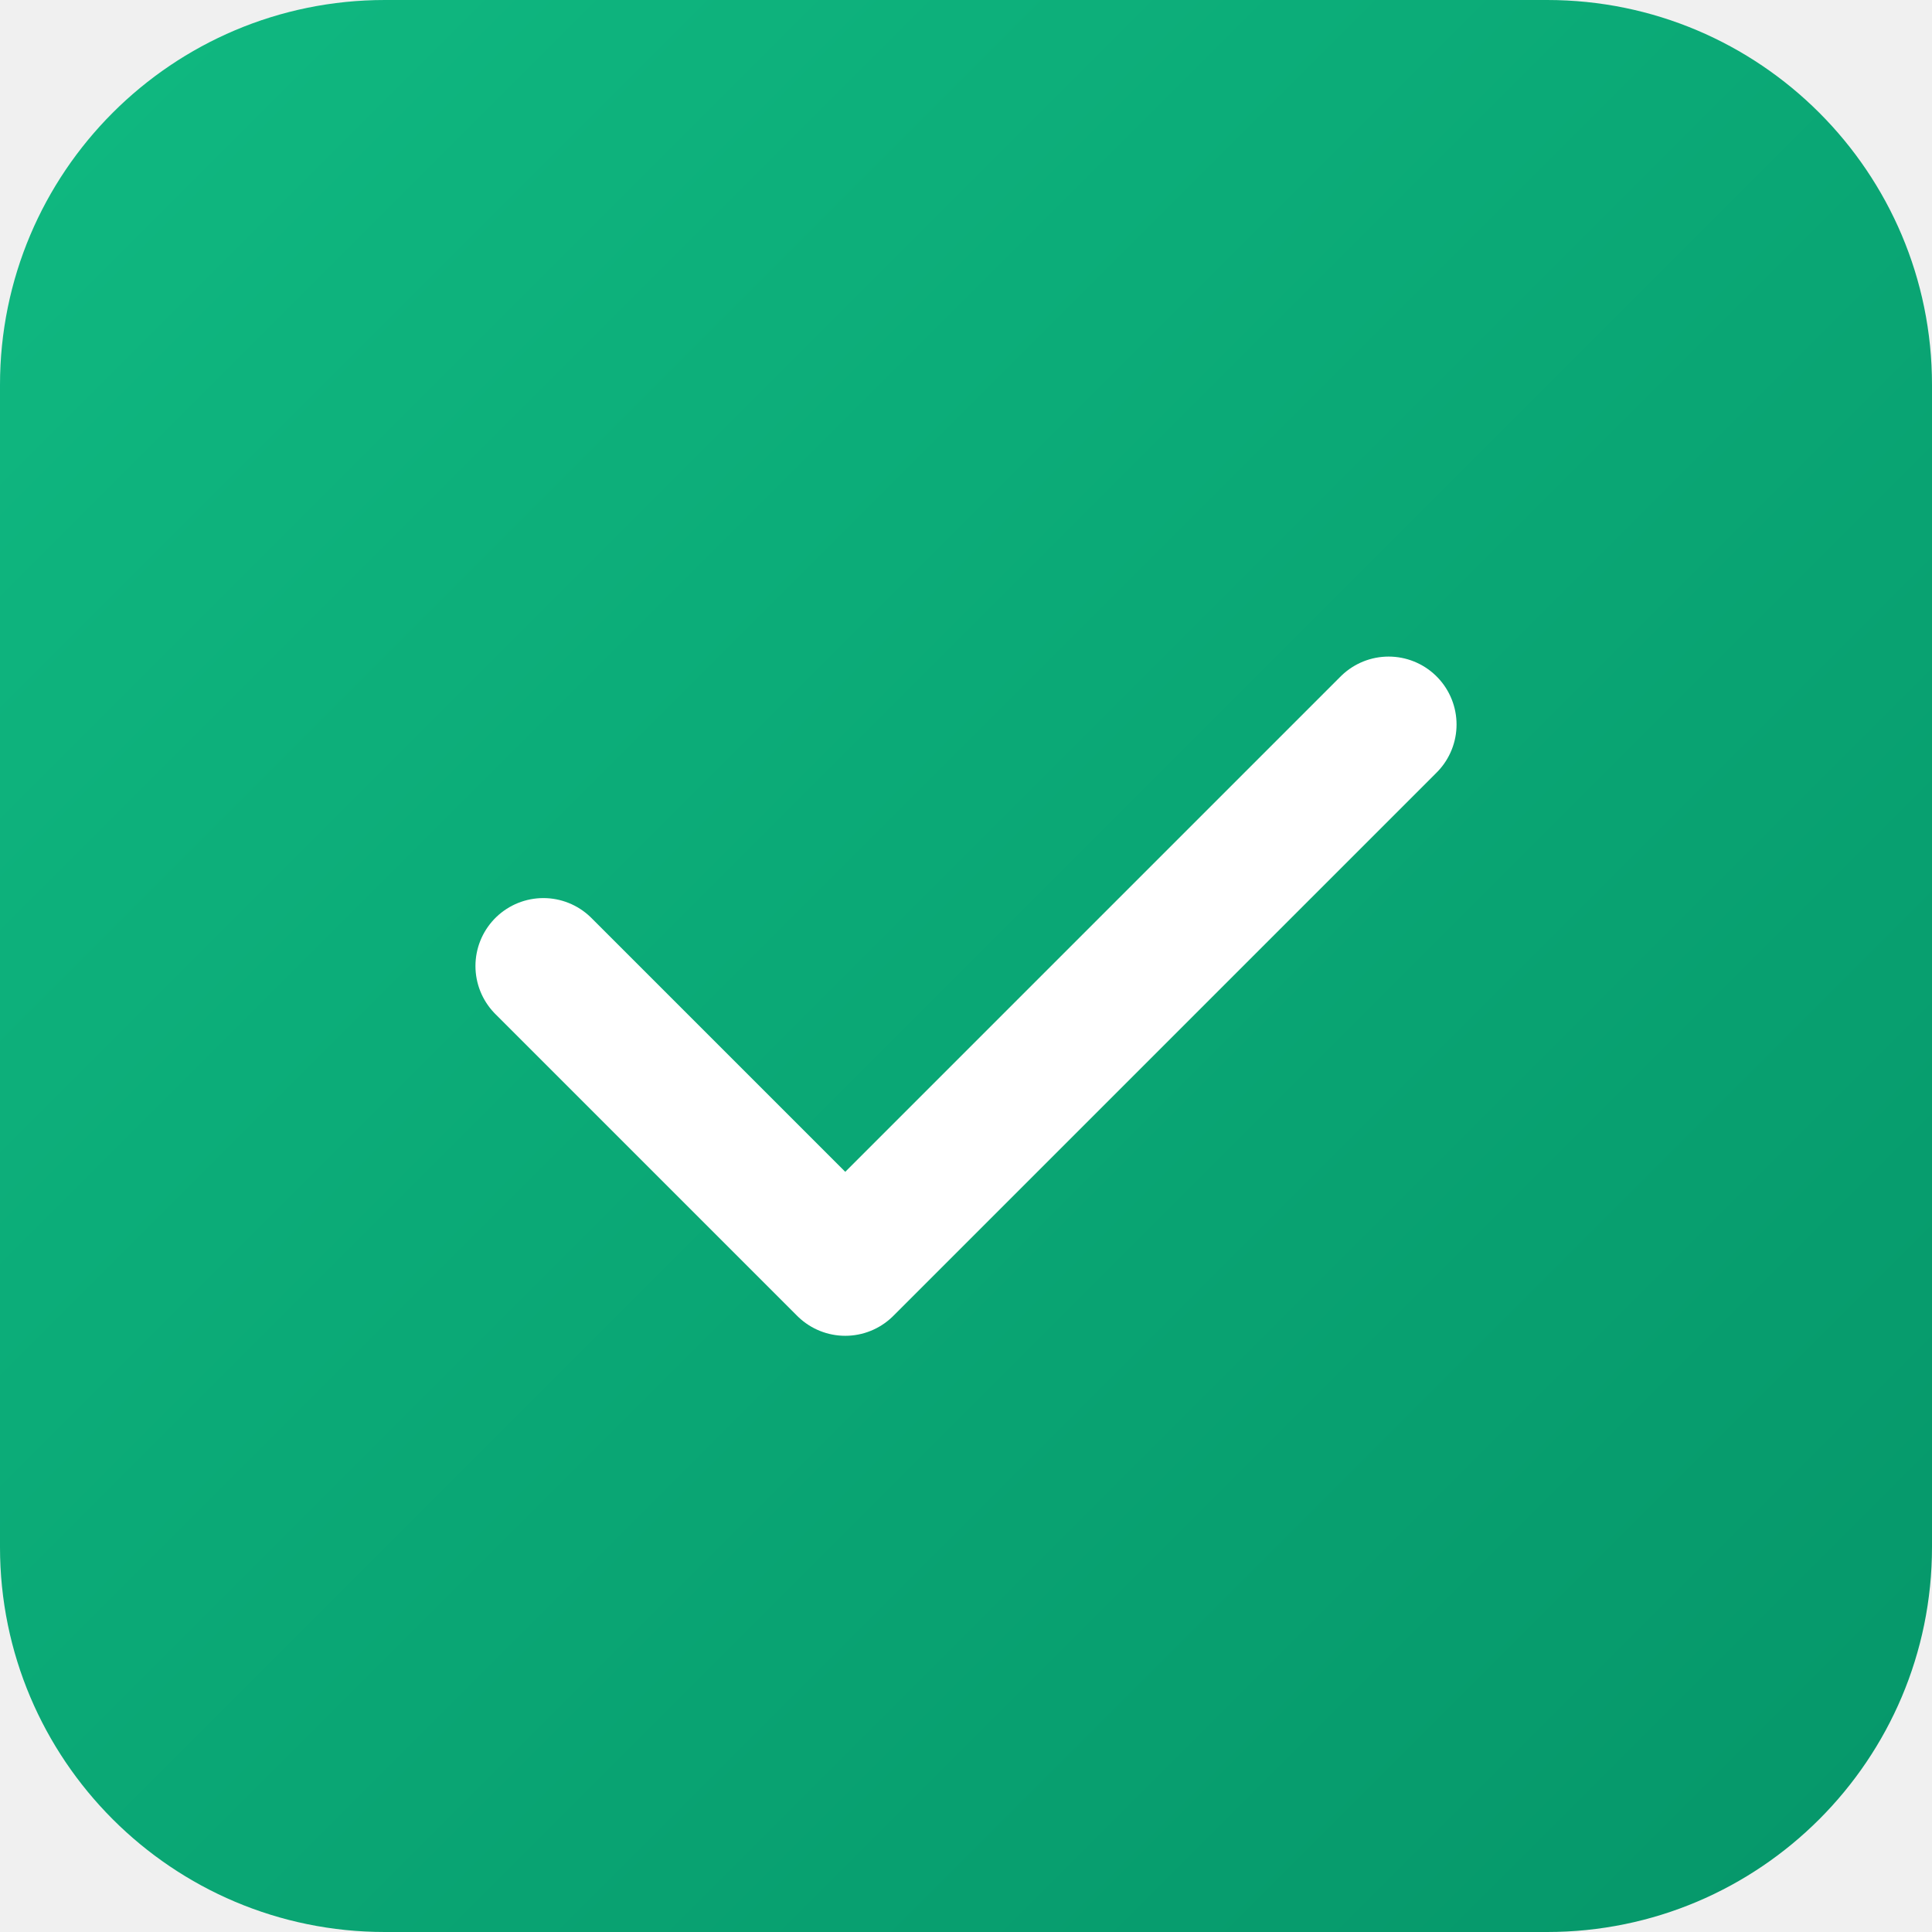
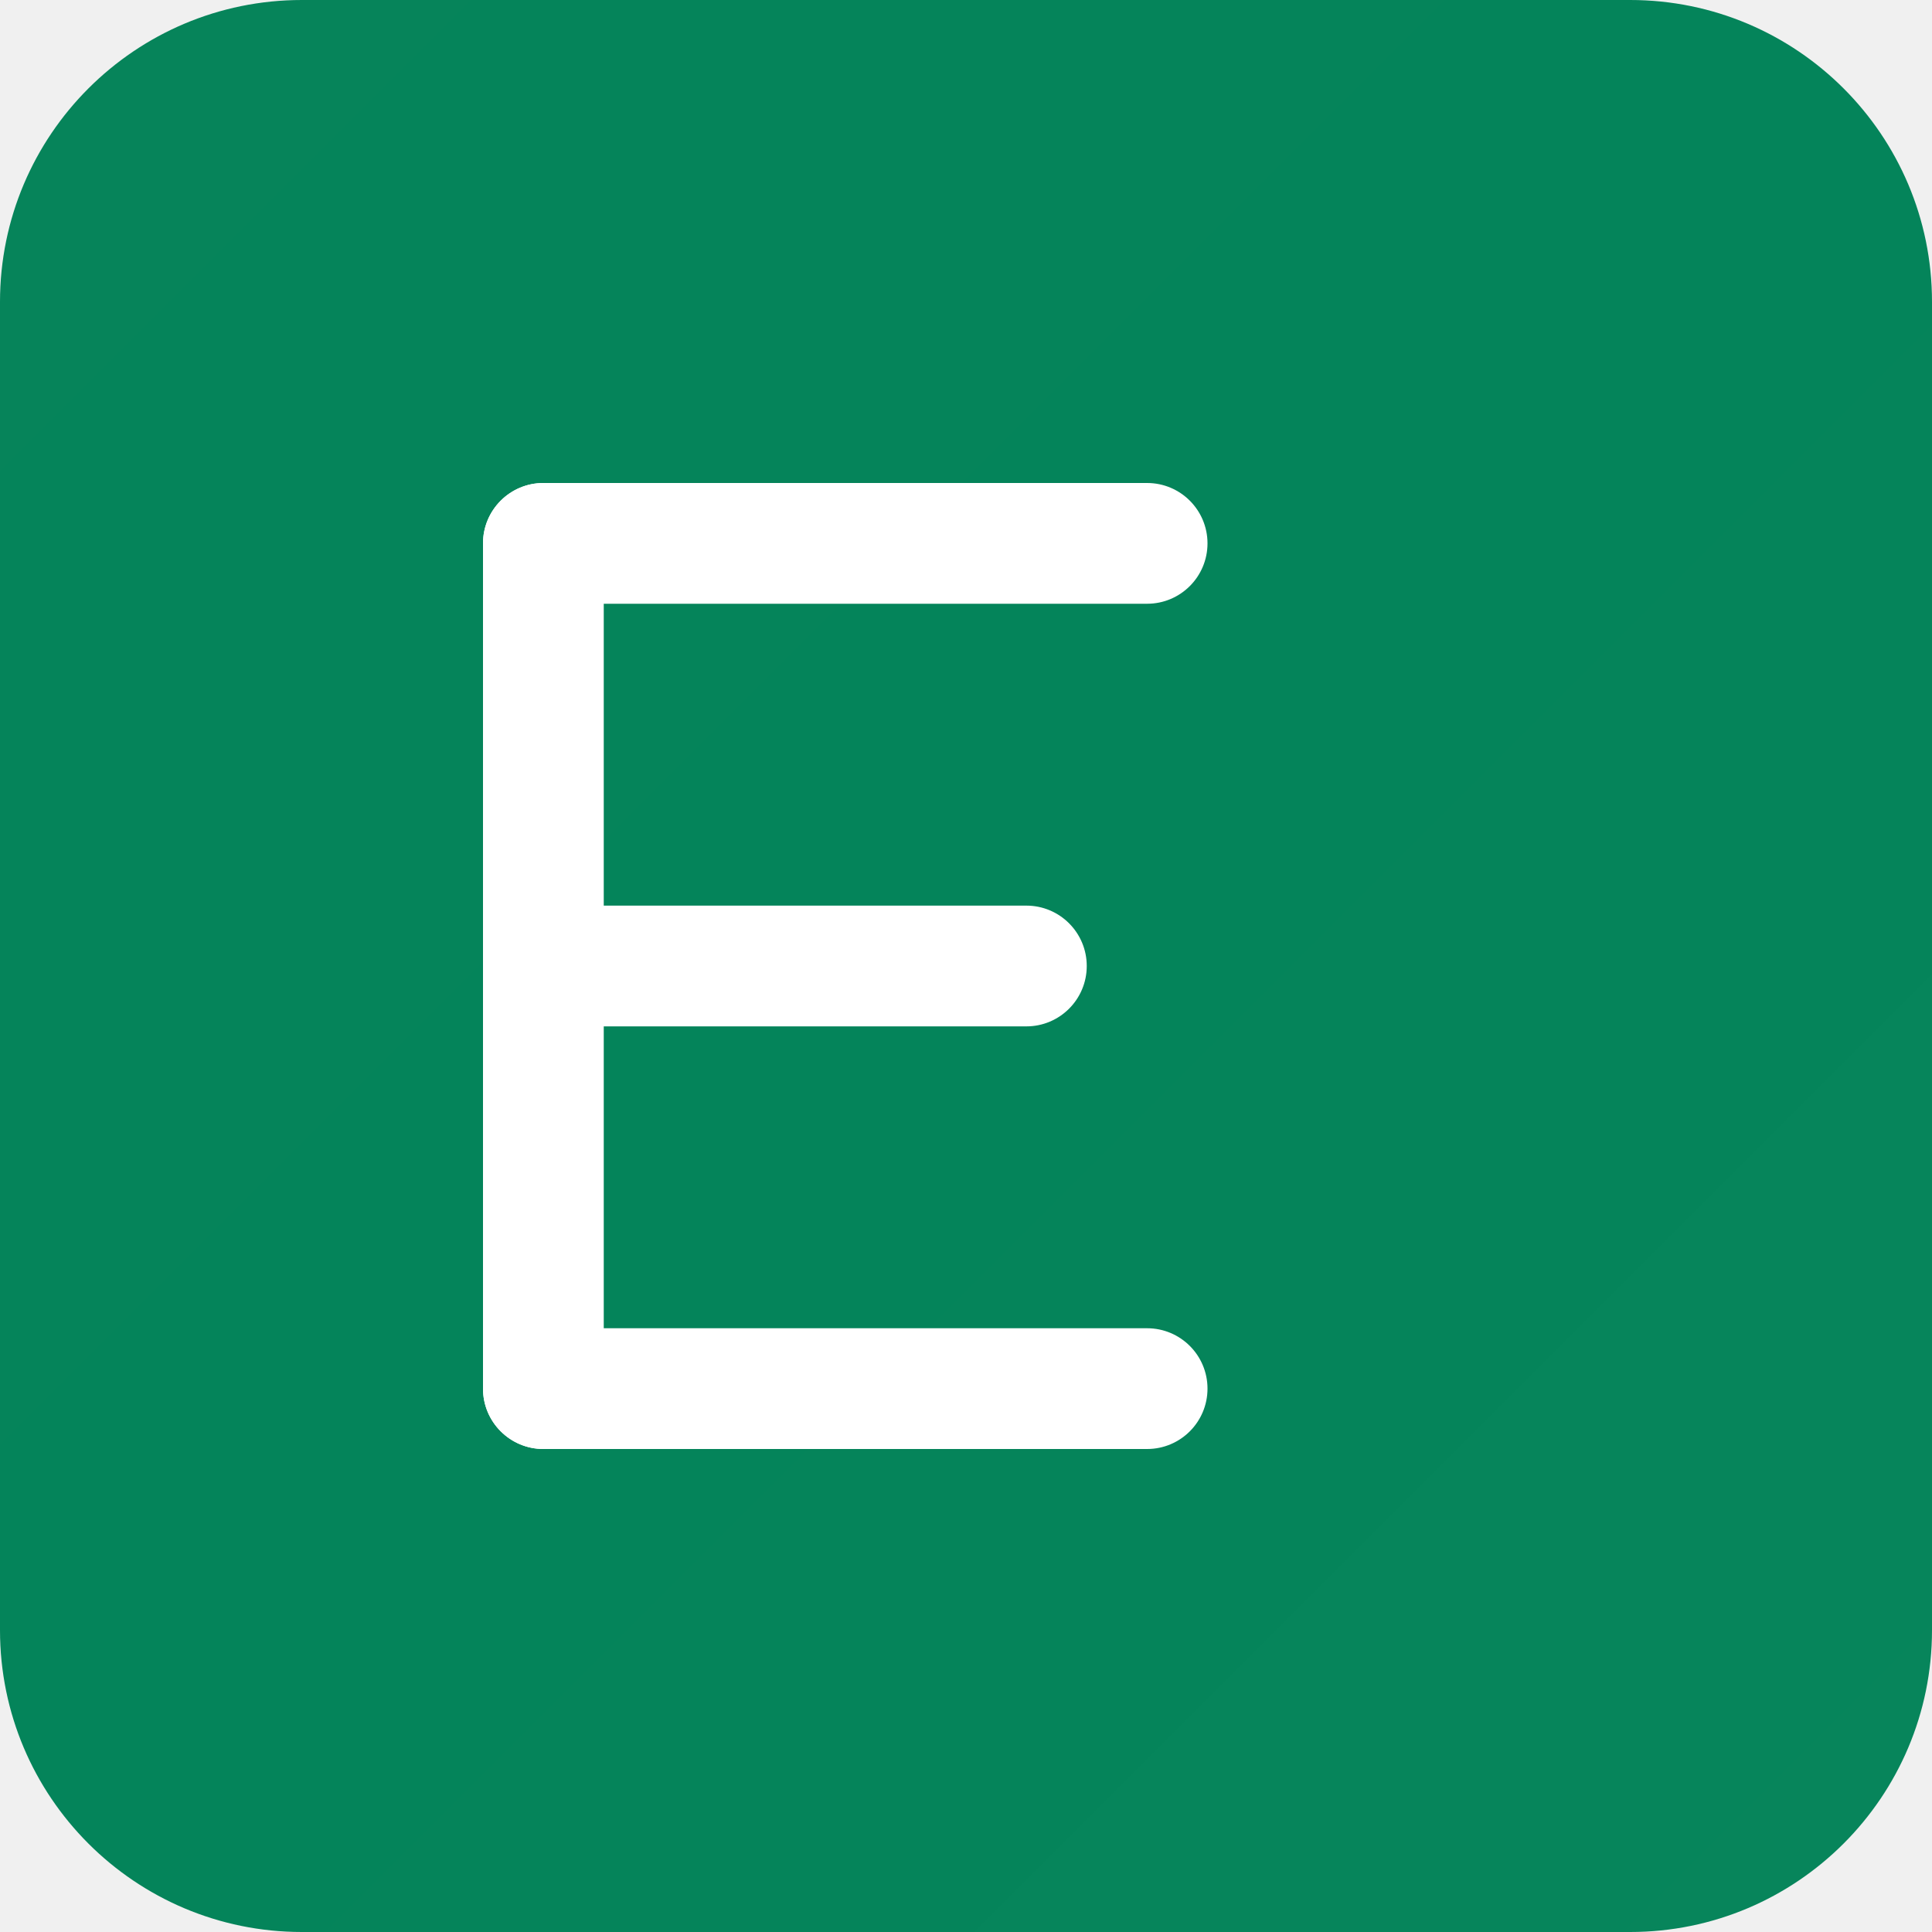
<svg xmlns="http://www.w3.org/2000/svg" width="512" height="512" viewBox="0 0 512 512" fill="none">
  <defs>
-     <linearGradient id="large-gradient" x1="0%" y1="0%" x2="100%" y2="100%">
-       <stop offset="0%" style="stop-color:#10B981;stop-opacity:1" />
-       <stop offset="100%" style="stop-color:#059669;stop-opacity:1" />
+     <linearGradient id="icon-gradient" x1="0%" y1="0%" x2="100%" y2="100%">
+       <stop offset="0%" style="stop-color:#06845A;stop-opacity:1" />
+       <stop offset="50%" style="stop-color:#04845A;stop-opacity:1" />
+       <stop offset="100%" style="stop-color:#07855B;stop-opacity:1" />
    </linearGradient>
  </defs>
-   <rect width="512" height="512" rx="102" fill="url(#large-gradient)" />
-   <path d="M368 192L224 336L144 256" stroke="white" stroke-width="36" stroke-linecap="round" stroke-linejoin="round" />
+   <rect width="512" height="512" rx="80" fill="url(#icon-gradient)" />
+   <g fill="white">
+     <rect x="128" y="128" width="192" height="32" rx="16" />
+     <rect x="128" y="128" width="32" height="256" rx="16" />
+     <rect x="128" y="240" width="160" height="32" rx="16" />
+     <rect x="128" y="352" width="192" height="32" rx="16" />
+   </g>
</svg>
